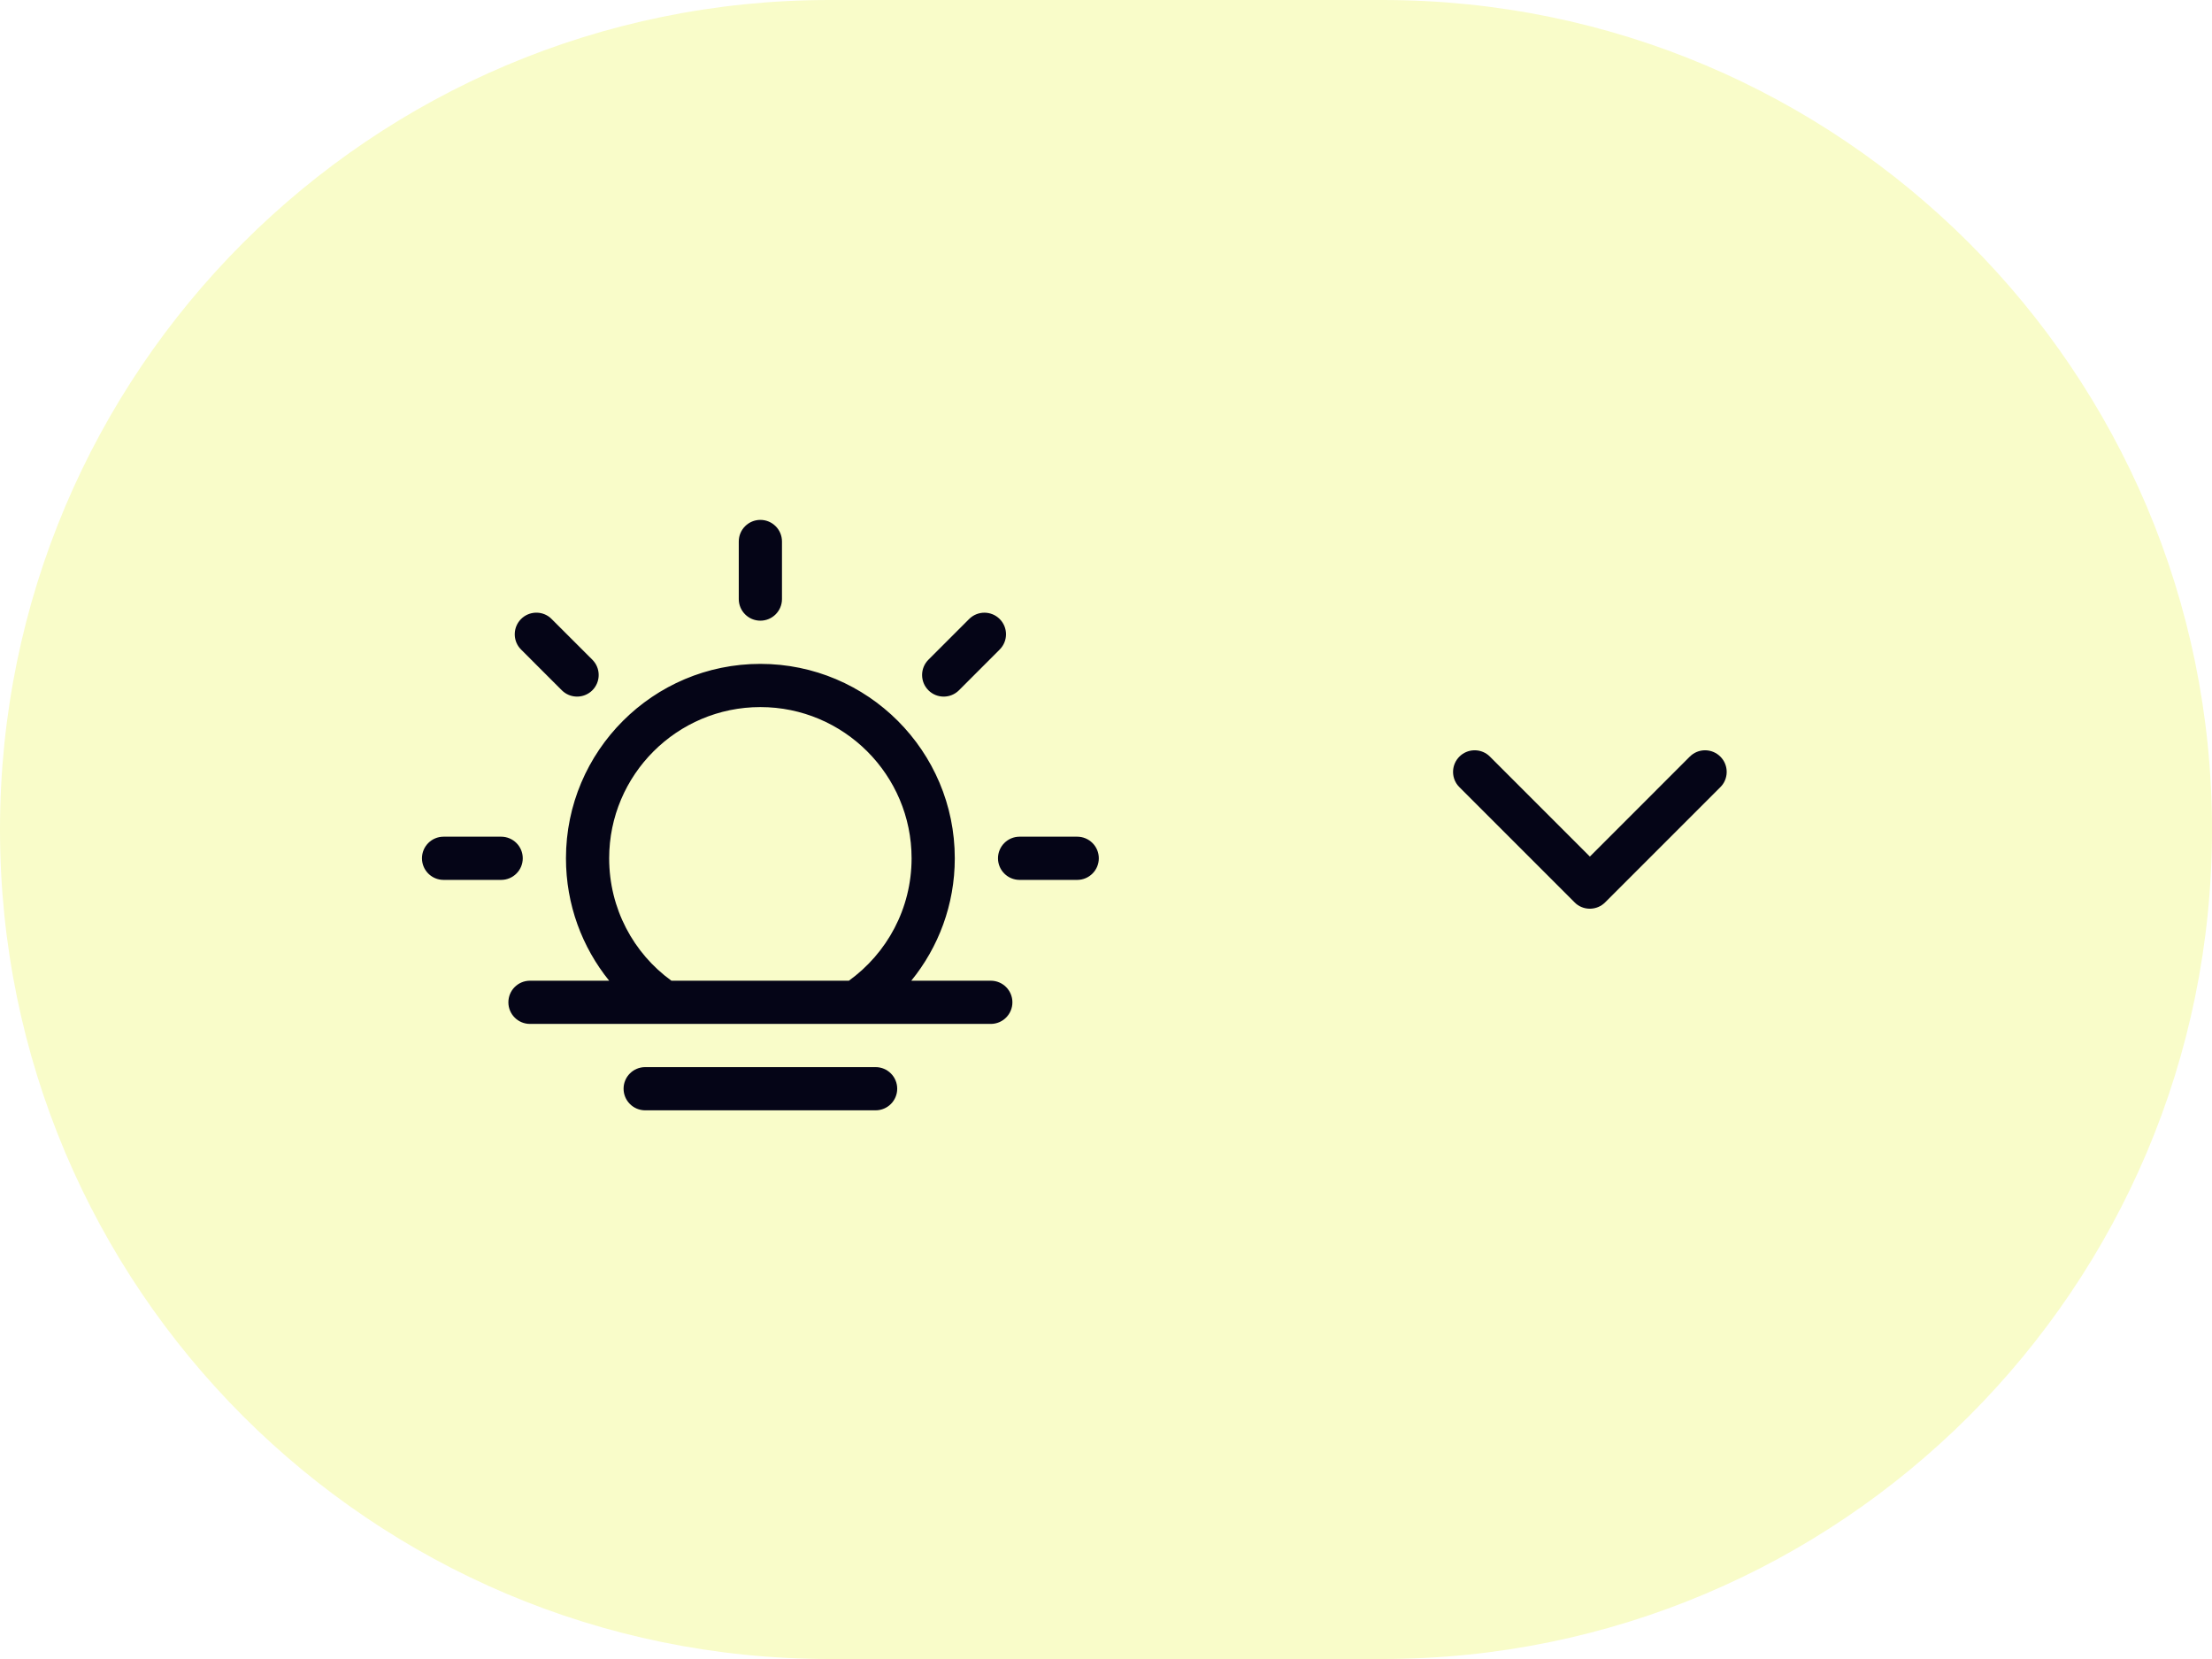
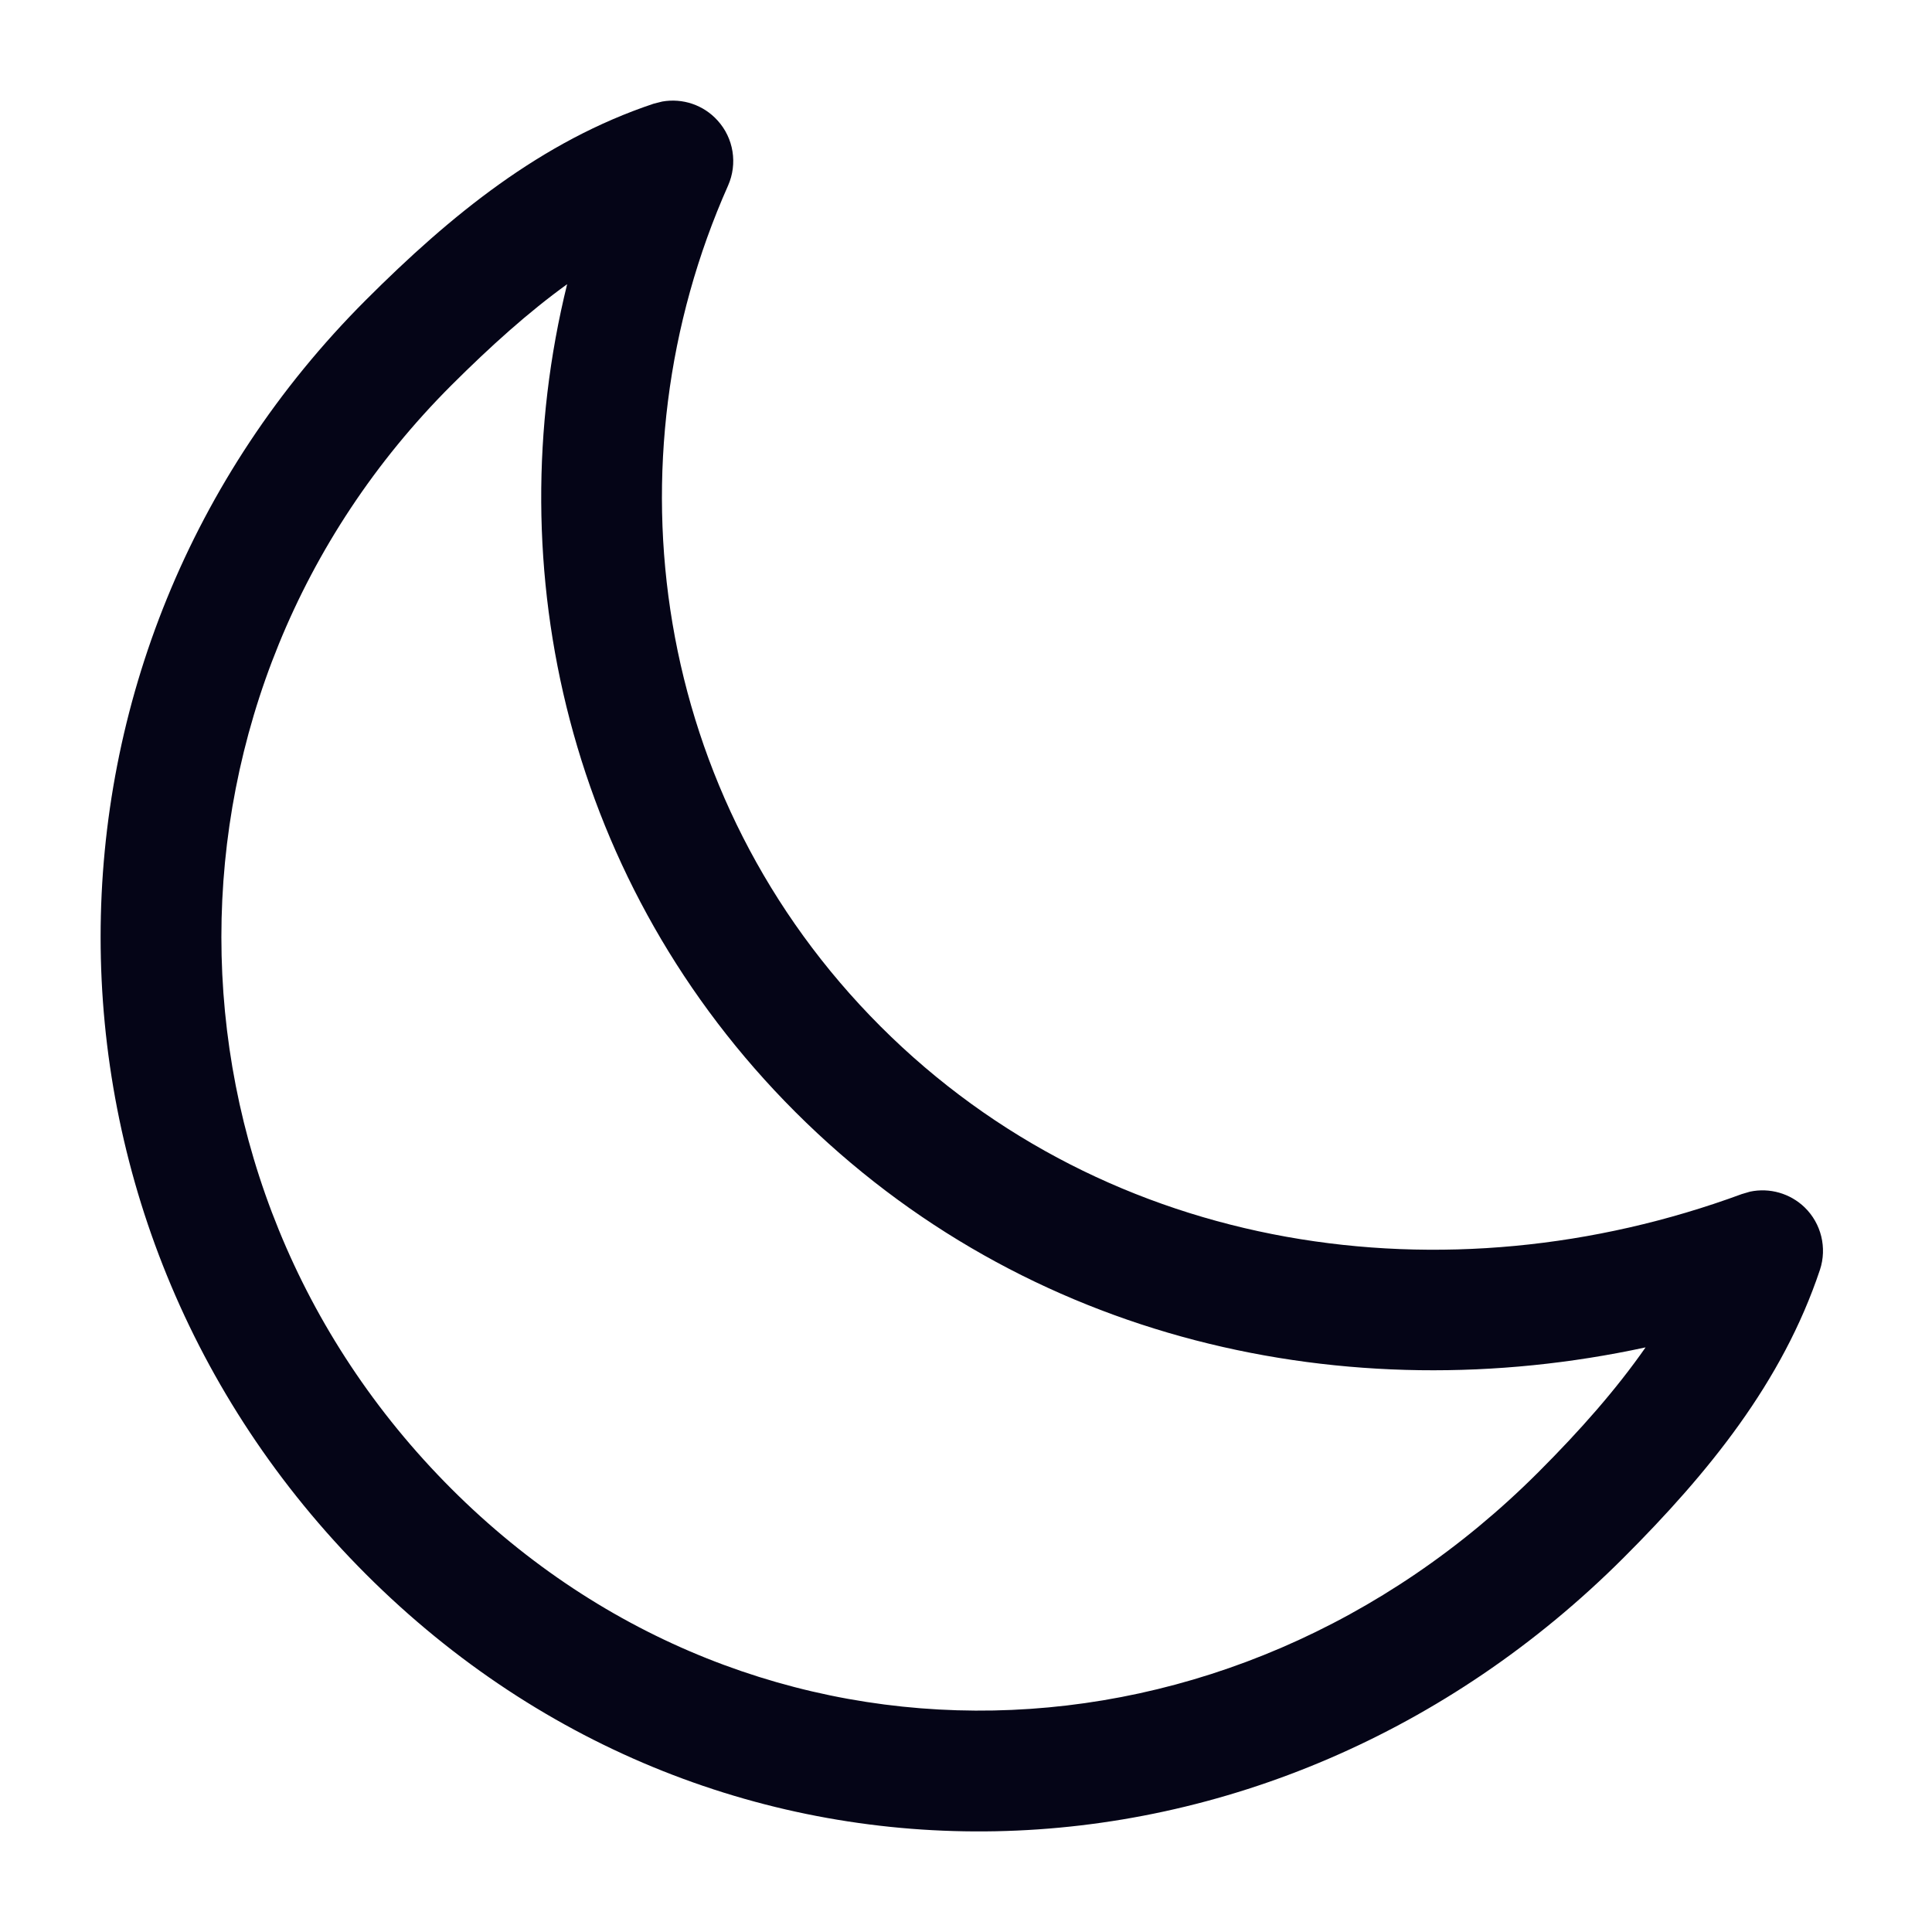
- <svg xmlns="http://www.w3.org/2000/svg" width="64" height="48" viewBox="0 0 64 48" fill="none">
-   <rect width="64" height="48" rx="24" fill="#F9FCC9" />
-   <path d="M25.334 30.875C25.679 30.875 25.959 31.155 25.959 31.5C25.959 31.845 25.679 32.125 25.334 32.125H18.667C18.322 32.125 18.042 31.845 18.042 31.5C18.042 31.155 18.322 30.875 18.667 30.875H25.334ZM26.375 24.833C26.375 22.42 24.413 20.458 22 20.458C19.587 20.458 17.625 22.42 17.625 24.833C17.625 26.291 18.332 27.583 19.426 28.375H24.561C25.66 27.581 26.375 26.291 26.375 24.833ZM14.5 24.208C14.845 24.208 15.125 24.488 15.125 24.833C15.125 25.178 14.845 25.458 14.5 25.458H12.834C12.488 25.458 12.209 25.178 12.209 24.833C12.209 24.488 12.488 24.208 12.834 24.208H14.5ZM31.167 24.208C31.512 24.208 31.792 24.488 31.792 24.833C31.792 25.178 31.512 25.458 31.167 25.458H29.5C29.155 25.458 28.875 25.178 28.875 24.833C28.875 24.488 29.155 24.208 29.5 24.208H31.167ZM15.076 17.91C15.305 17.681 15.667 17.666 15.913 17.866L15.96 17.91L17.139 19.088L17.182 19.136C17.382 19.381 17.367 19.743 17.139 19.972C16.91 20.2 16.548 20.215 16.303 20.015L16.255 19.972L15.076 18.793L15.033 18.746C14.833 18.501 14.848 18.138 15.076 17.91ZM28.04 17.91C28.284 17.666 28.68 17.666 28.924 17.91C29.168 18.154 29.168 18.549 28.924 18.793L27.746 19.972C27.502 20.216 27.106 20.216 26.862 19.972C26.618 19.728 26.618 19.332 26.862 19.088L28.04 17.91ZM21.375 17.333V15.667C21.375 15.322 21.655 15.042 22 15.042C22.345 15.042 22.625 15.322 22.625 15.667V17.333C22.625 17.678 22.345 17.958 22 17.958C21.655 17.958 21.375 17.678 21.375 17.333ZM27.625 24.833C27.625 26.177 27.152 27.409 26.366 28.375H28.667C29.012 28.375 29.292 28.655 29.292 29C29.292 29.345 29.012 29.625 28.667 29.625H15.334C14.988 29.625 14.709 29.345 14.709 29C14.709 28.655 14.988 28.375 15.334 28.375H17.625C16.842 27.407 16.375 26.173 16.375 24.833C16.375 21.73 18.897 19.208 22 19.208C25.104 19.208 27.625 21.73 27.625 24.833Z" fill="#050517" />
-   <path d="M48.939 21.848C49.184 21.648 49.546 21.663 49.775 21.891C50.004 22.12 50.019 22.483 49.818 22.728L49.775 22.775L46.442 26.108C46.213 26.337 45.851 26.352 45.605 26.152L45.558 26.108L42.225 22.775L42.182 22.728C41.981 22.483 41.996 22.12 42.225 21.891C42.453 21.663 42.816 21.648 43.061 21.848L43.108 21.891L46 24.783L48.891 21.891L48.939 21.848Z" fill="#050517" />
+ <svg xmlns="http://www.w3.org/2000/svg" width="20" height="20" viewBox="0 0 20 20" fill="none">
+   <path d="M6.856 1.051C7.066 1.014 7.283 1.086 7.428 1.247C7.595 1.43 7.637 1.694 7.537 1.921C6.267 4.776 6.747 8.256 9.116 10.626C11.482 12.991 14.975 13.487 18.031 12.361L18.116 12.336C18.318 12.293 18.531 12.353 18.682 12.499C18.854 12.666 18.915 12.918 18.84 13.145C18.451 14.309 17.685 15.248 16.808 16.125C13.162 19.771 7.467 19.974 3.788 16.296C0.126 12.633 0.126 6.767 3.788 3.105C4.665 2.228 5.604 1.461 6.768 1.073L6.856 1.051ZM5.871 2.942C5.472 3.23 5.08 3.582 4.673 3.988C1.498 7.163 1.498 12.237 4.673 15.412C7.831 18.57 12.734 18.431 15.925 15.24C16.363 14.802 16.735 14.378 17.035 13.948C13.953 14.615 10.62 13.897 8.232 11.51C5.888 9.166 5.142 5.895 5.871 2.942Z" fill="#050517" />
</svg>
